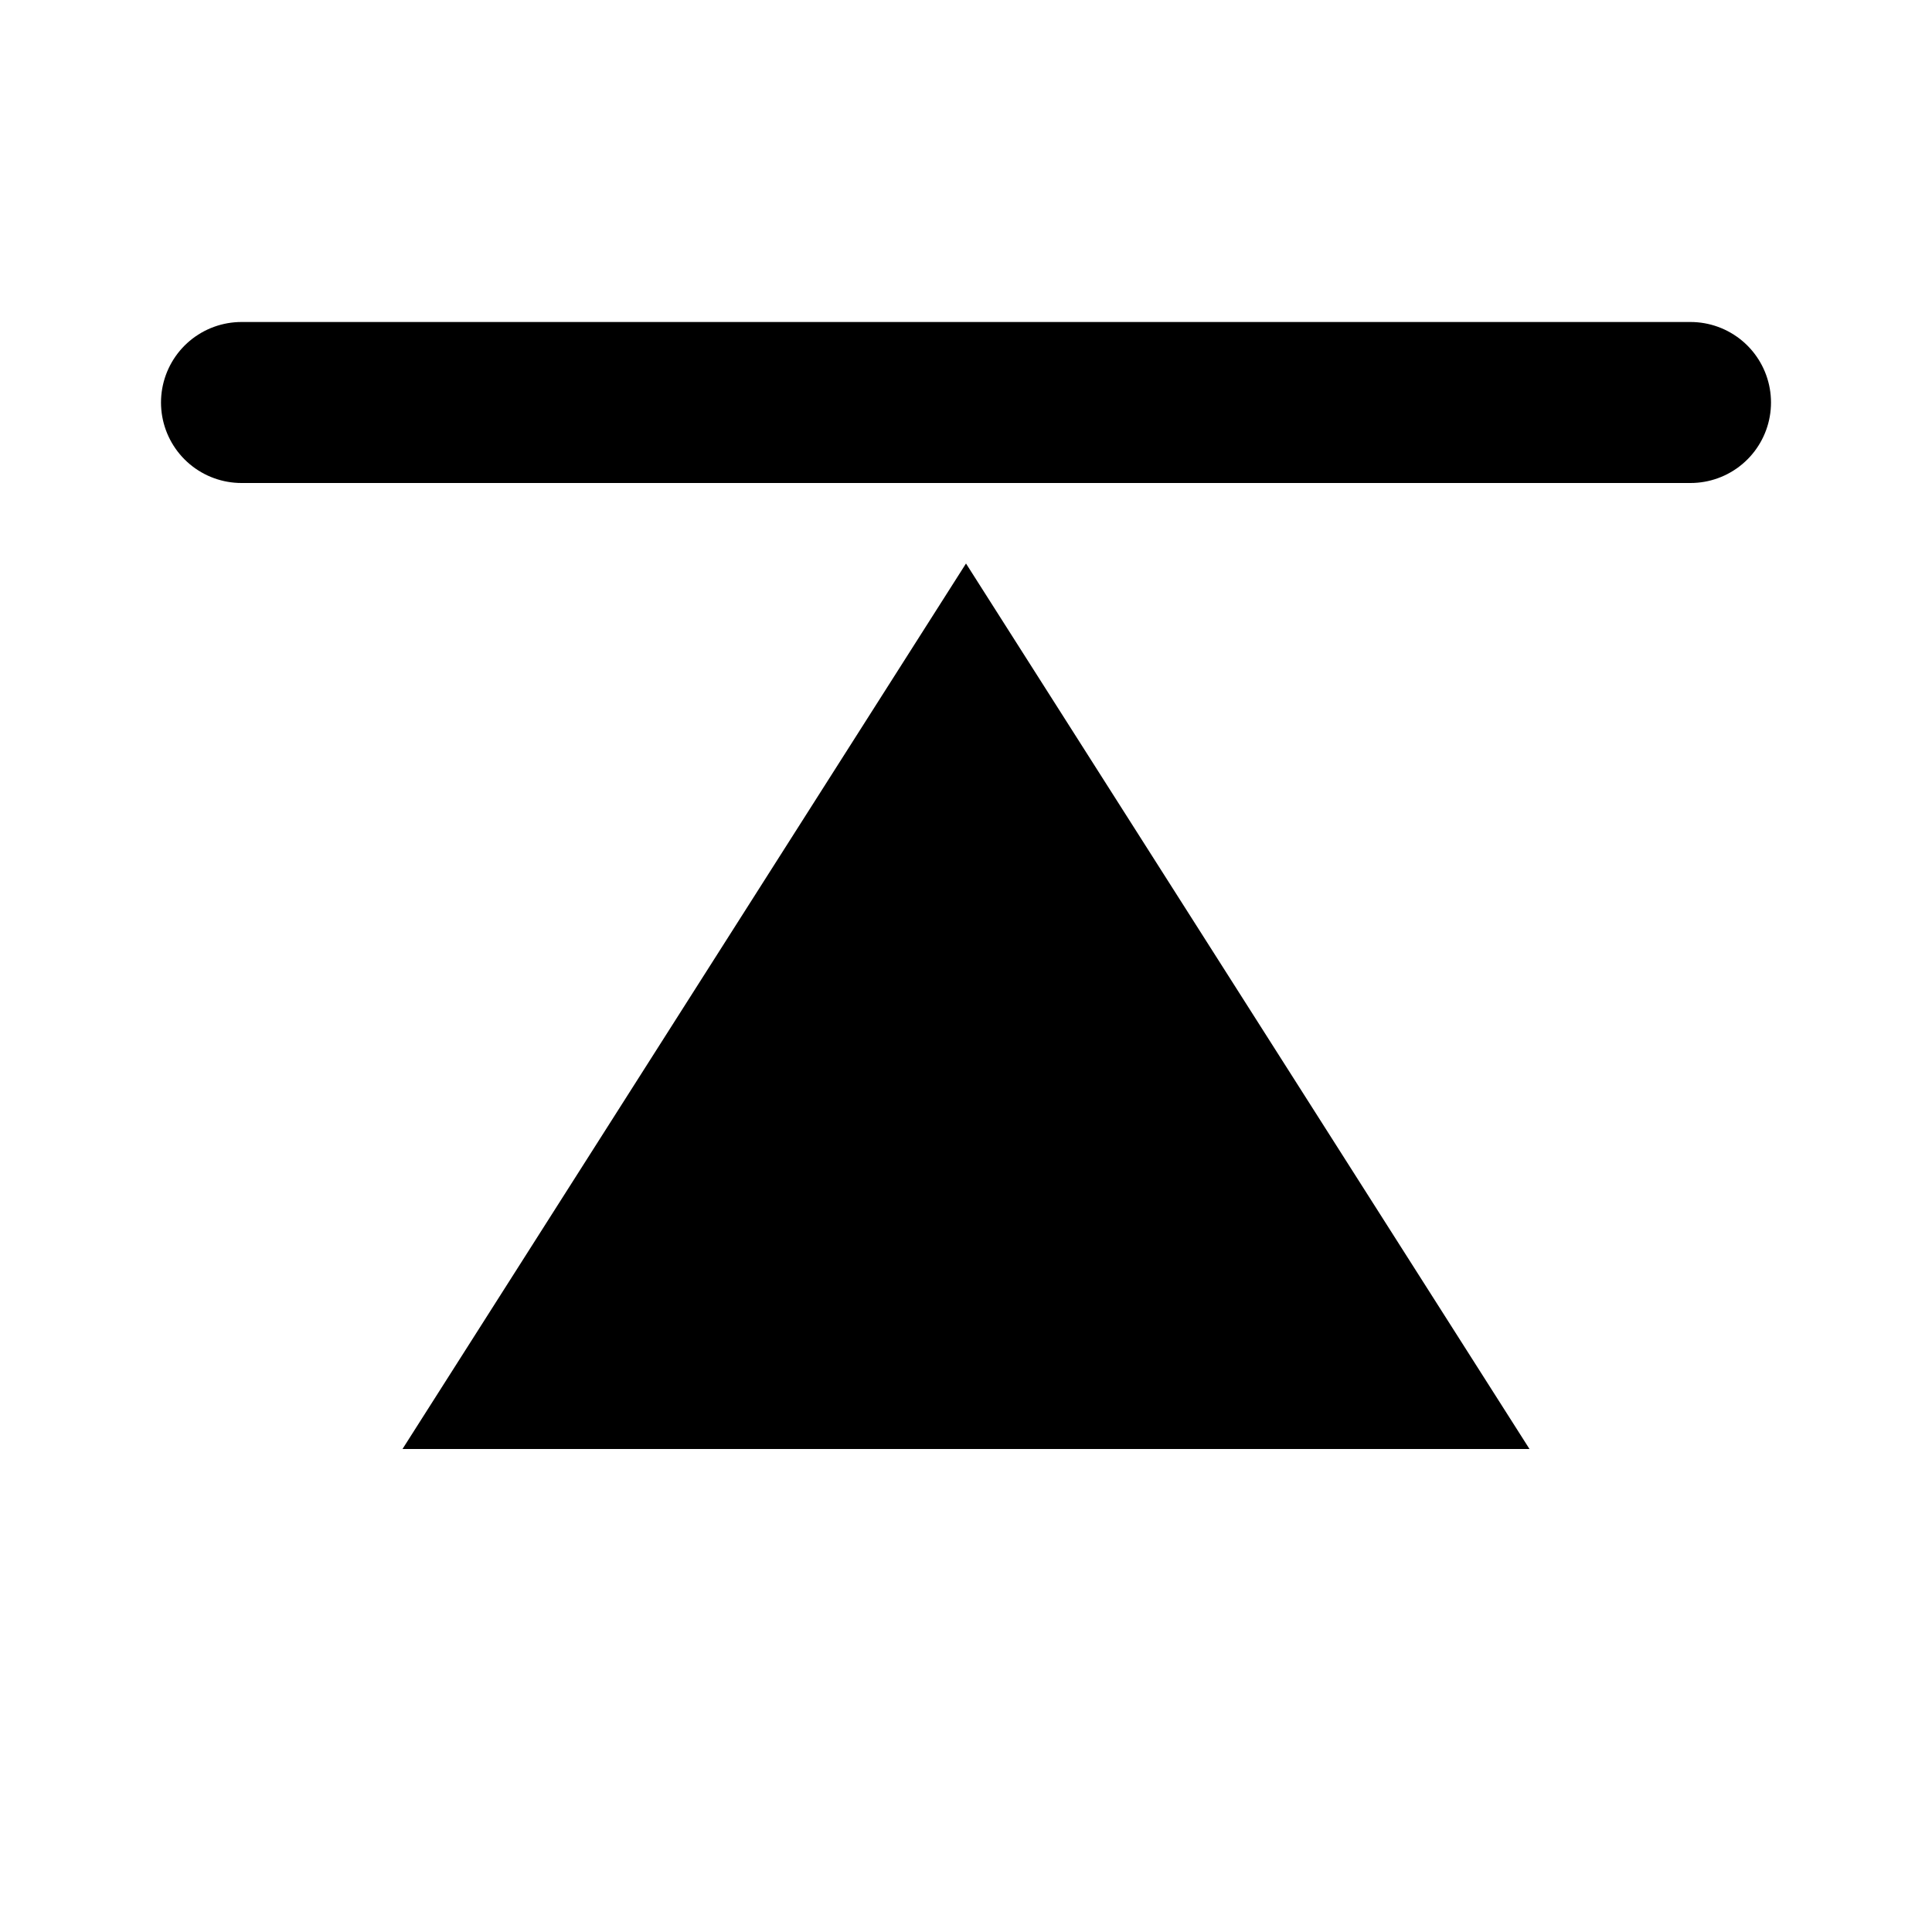
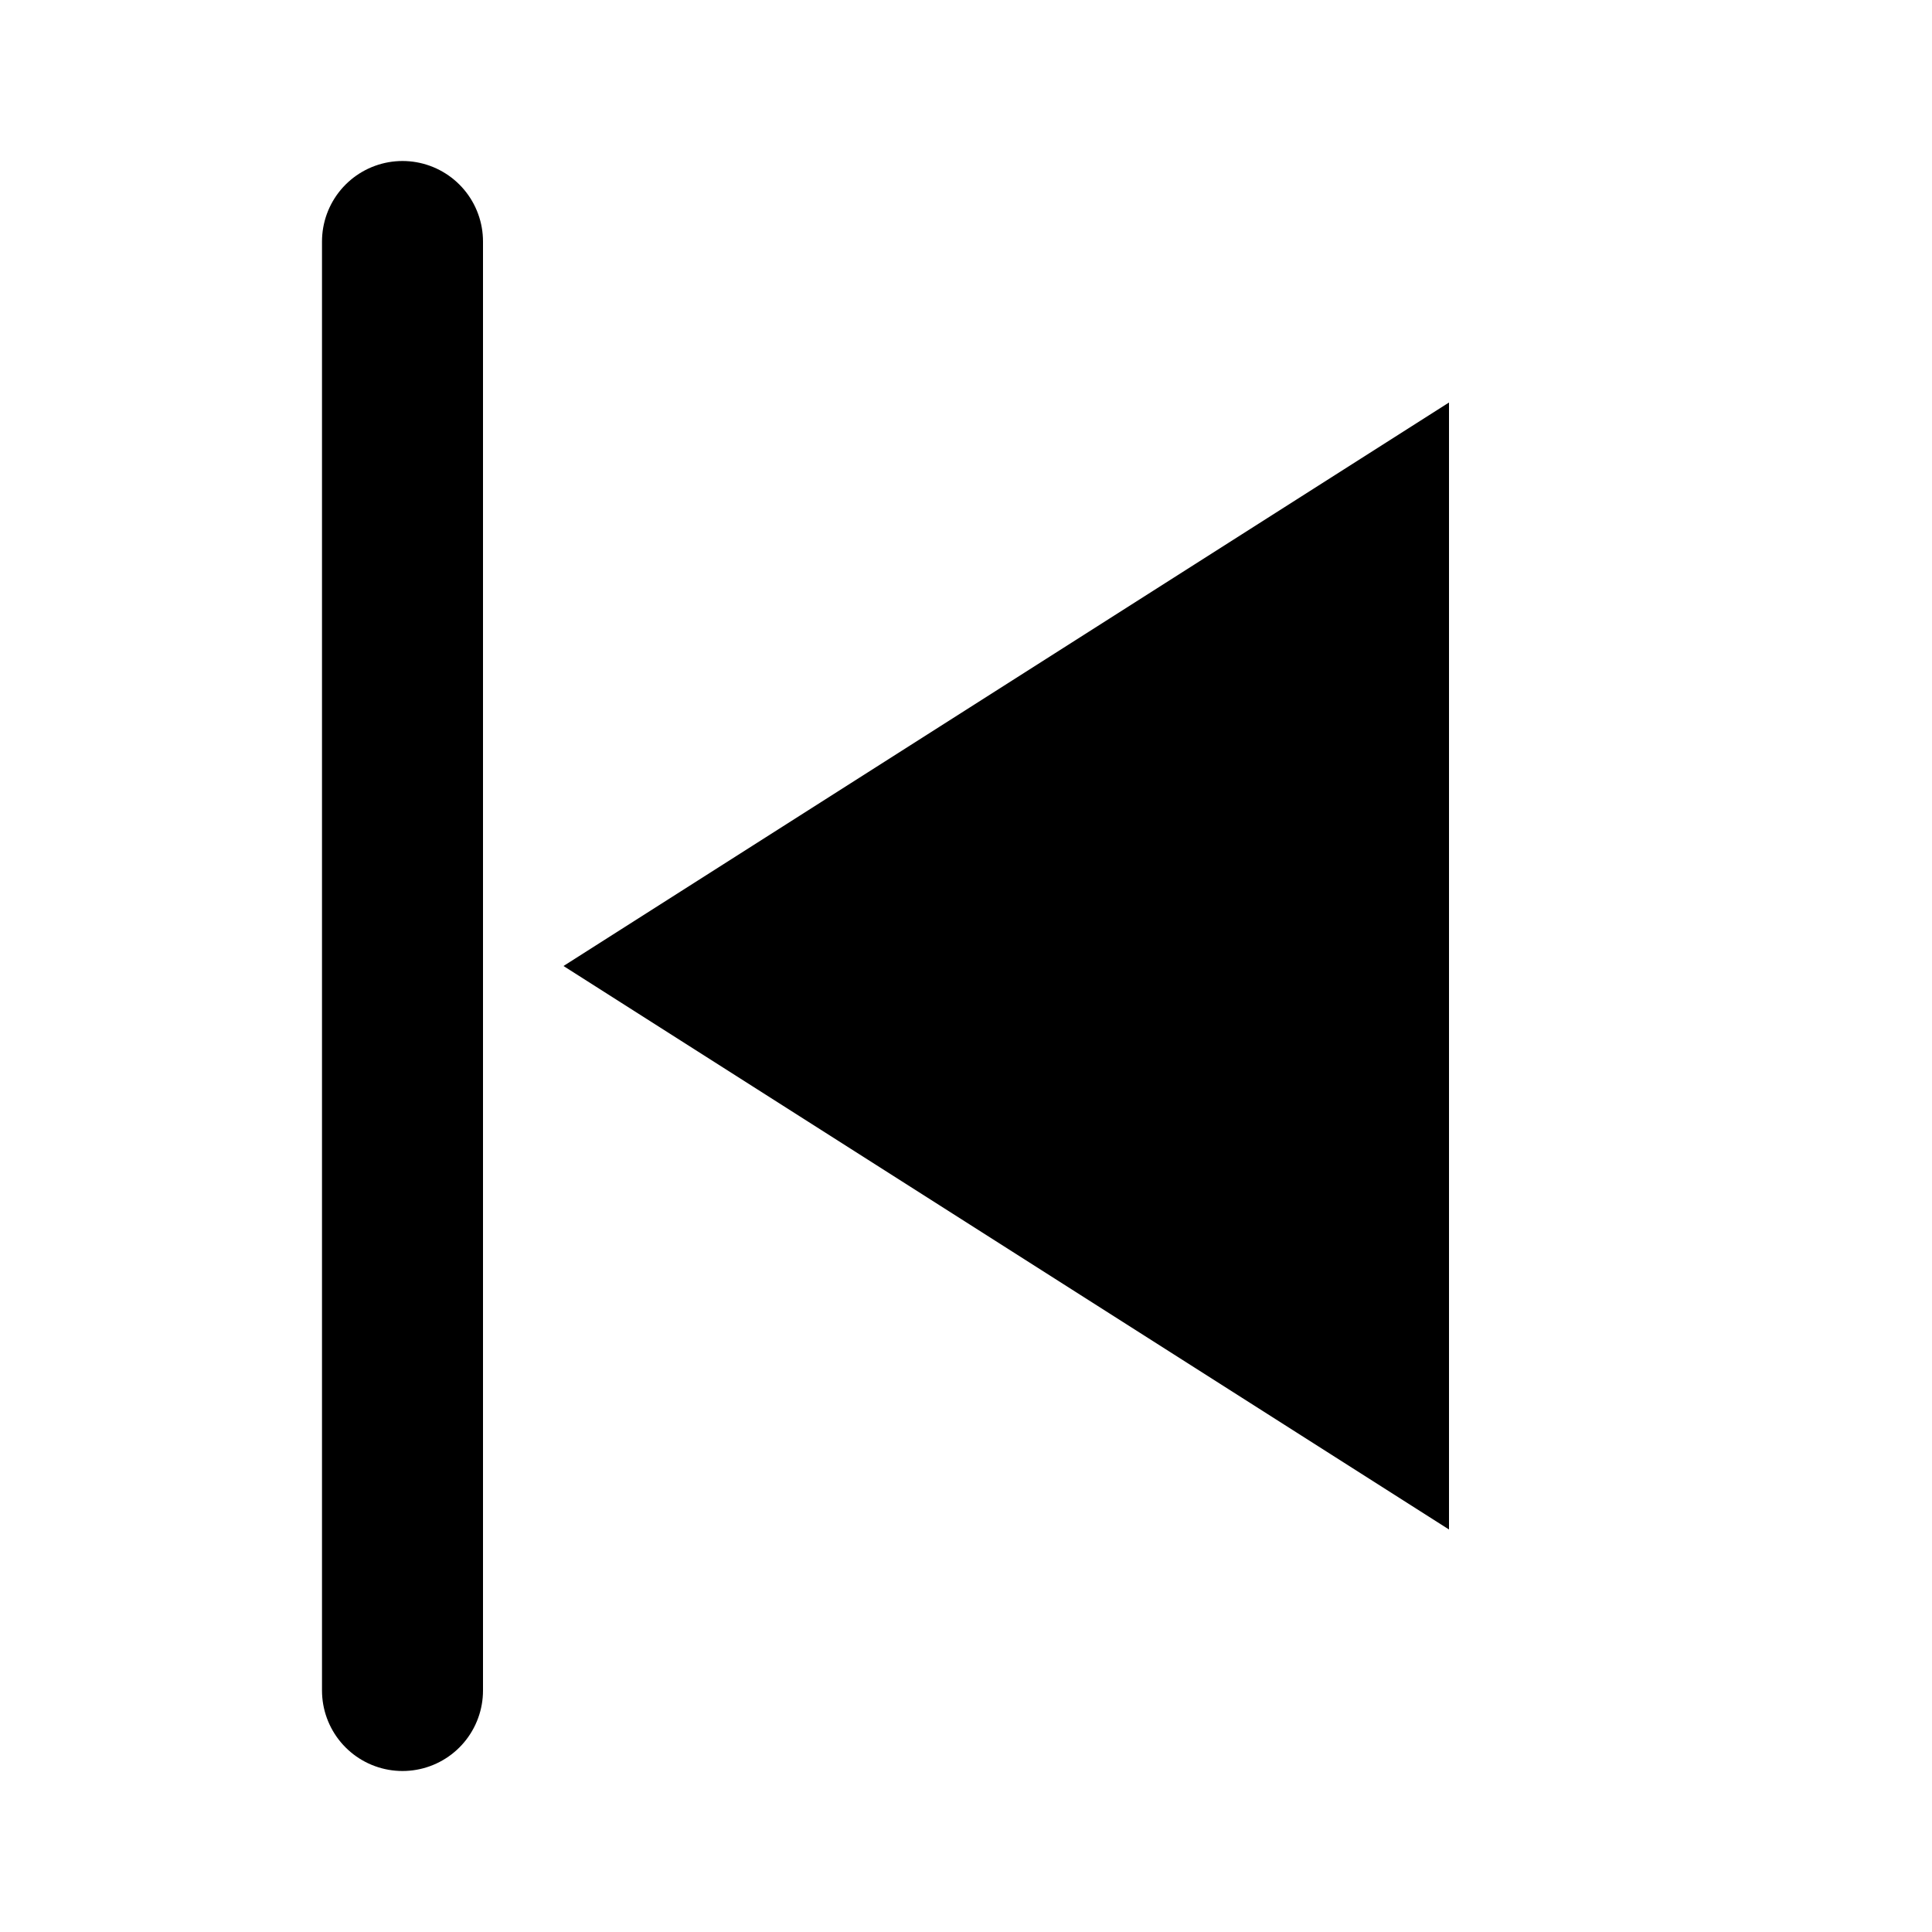
<svg xmlns="http://www.w3.org/2000/svg" width="24" height="24" viewBox="0 0 24 24" fill="none">
-   <line x1="3" y1="5" x2="21" y2="5" stroke="currentColor" stroke-width="2" stroke-linecap="round" />
-   <polygon points="12,7 5,18 19,18" fill="currentColor" />
+   <line x1="5" y1="3" x2="5" y2="21" stroke="currentColor" stroke-width="2" stroke-linecap="round" />
+   <polygon points="7,12 18,5 18,19" fill="currentColor" />
</svg>
